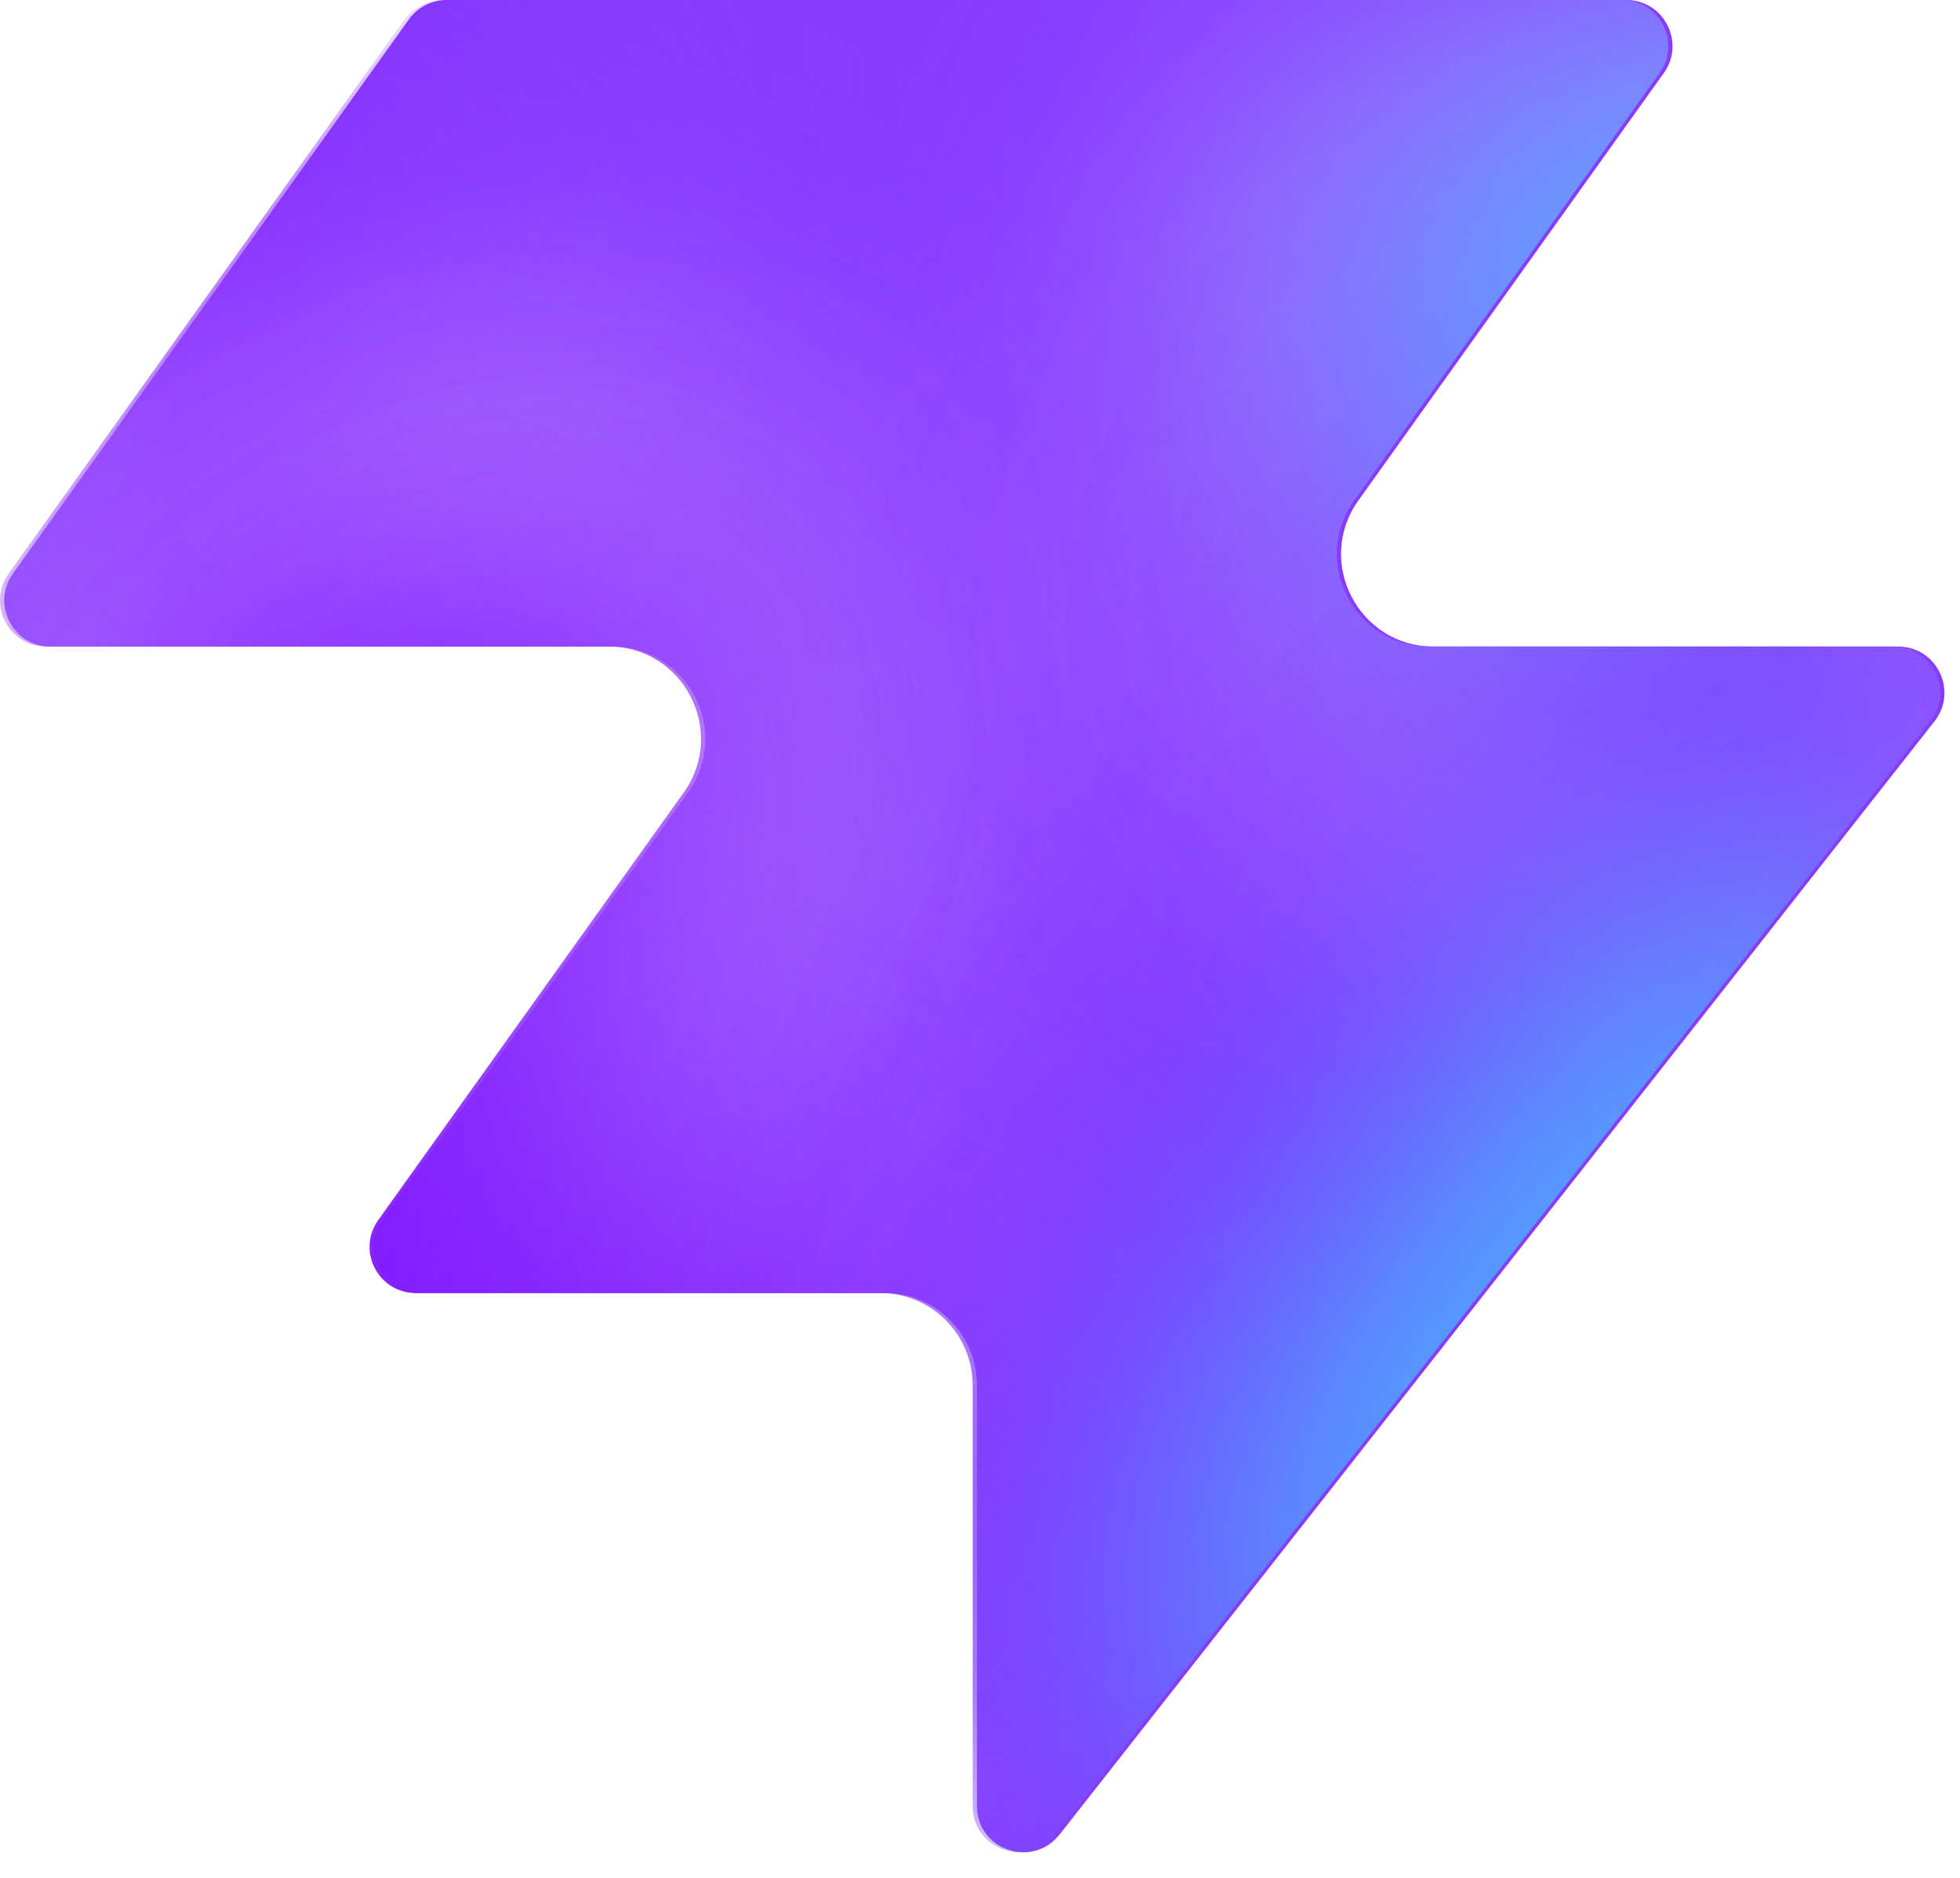
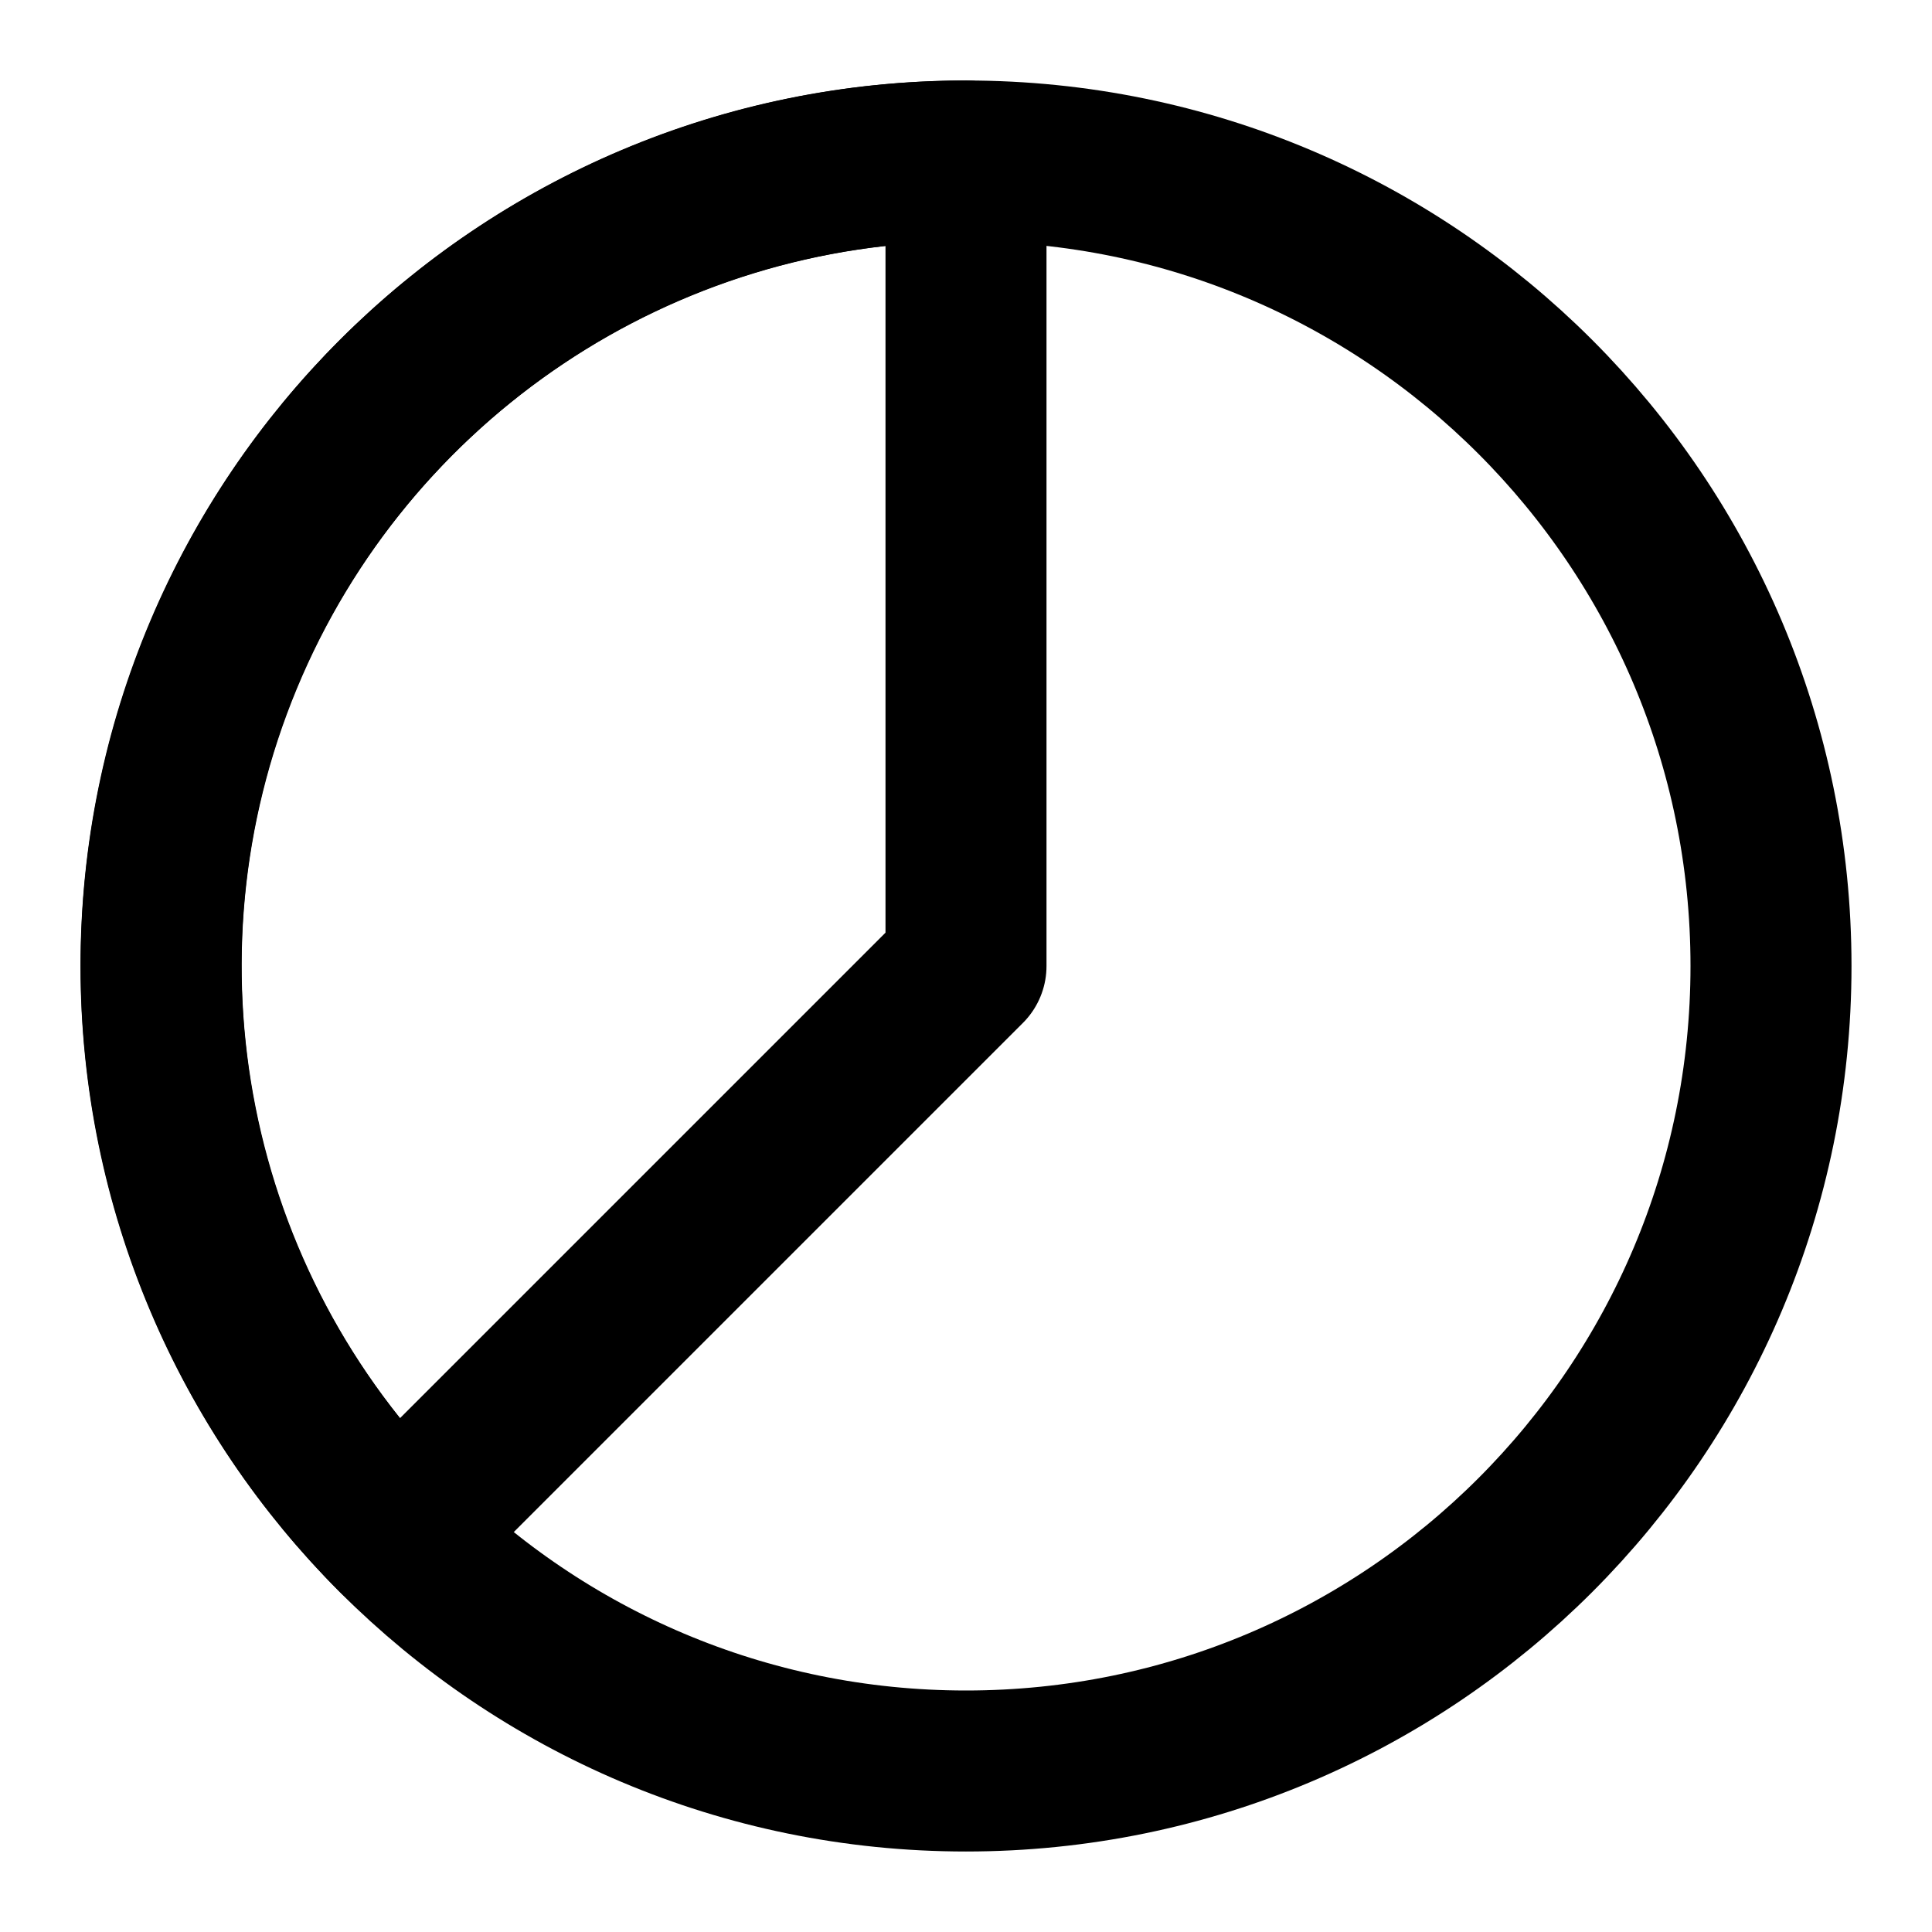
- <svg xmlns="http://www.w3.org/2000/svg" width="48" height="46" fill="none" viewBox="0 0 48 46">
-   <path fill="#863bff" d="M25.946 44.938c-.664.845-2.021.375-2.021-.698V33.937a2.26 2.26 0 0 0-2.262-2.262H10.287c-.92 0-1.456-1.04-.92-1.788l7.48-10.471c1.07-1.497 0-3.578-1.842-3.578H1.237c-.92 0-1.456-1.04-.92-1.788L10.013.474c.214-.297.556-.474.92-.474h28.894c.92 0 1.456 1.04.92 1.788l-7.48 10.471c-1.07 1.498 0 3.579 1.842 3.579h11.377c.943 0 1.473 1.088.89 1.83L25.947 44.94z" style="fill:#863bff;fill:color(display-p3 .525 .23 1);fill-opacity:1" />
-   <mask id="a" width="48" height="46" x="0" y="0" maskUnits="userSpaceOnUse" style="mask-type:alpha">
-     <path fill="#000" d="M25.842 44.938c-.664.844-2.021.375-2.021-.698V33.937a2.26 2.26 0 0 0-2.262-2.262H10.183c-.92 0-1.456-1.04-.92-1.788l7.48-10.471c1.07-1.498 0-3.579-1.842-3.579H1.133c-.92 0-1.456-1.04-.92-1.787L9.91.473c.214-.297.556-.474.92-.474h28.894c.92 0 1.456 1.04.92 1.788l-7.48 10.471c-1.07 1.498 0 3.578 1.842 3.578h11.377c.943 0 1.473 1.088.89 1.832L25.843 44.94z" style="fill:#000;fill-opacity:1" />
-   </mask>
-   <g mask="url(#a)">
-     <g filter="url(#b)">
-       <ellipse cx="5.508" cy="14.704" fill="#ede6ff" rx="5.508" ry="14.704" style="fill:#ede6ff;fill:color(display-p3 .927 .903 1);fill-opacity:1" transform="matrix(.00324 1 1 -.00324 -4.47 31.516)" />
-     </g>
-     <g filter="url(#c)">
-       <ellipse cx="10.399" cy="29.851" fill="#ede6ff" rx="10.399" ry="29.851" style="fill:#ede6ff;fill:color(display-p3 .927 .903 1);fill-opacity:1" transform="matrix(.00324 1 1 -.00324 -39.328 7.883)" />
-     </g>
-     <g filter="url(#d)">
-       <ellipse cx="5.508" cy="30.487" fill="#7e14ff" rx="5.508" ry="30.487" style="fill:#7e14ff;fill:color(display-p3 .492 .077 1);fill-opacity:1" transform="rotate(89.814 -25.913 -14.639)scale(1 -1)" />
-     </g>
-     <g filter="url(#e)">
-       <ellipse cx="5.508" cy="30.599" fill="#7e14ff" rx="5.508" ry="30.599" style="fill:#7e14ff;fill:color(display-p3 .492 .077 1);fill-opacity:1" transform="rotate(89.814 -32.644 -3.334)scale(1 -1)" />
-     </g>
-     <g filter="url(#f)">
-       <ellipse cx="5.508" cy="30.599" fill="#7e14ff" rx="5.508" ry="30.599" style="fill:#7e14ff;fill:color(display-p3 .492 .077 1);fill-opacity:1" transform="matrix(.00324 1 1 -.00324 -34.34 30.47)" />
-     </g>
-     <g filter="url(#g)">
-       <ellipse cx="14.072" cy="22.078" fill="#ede6ff" rx="14.072" ry="22.078" style="fill:#ede6ff;fill:color(display-p3 .927 .903 1);fill-opacity:1" transform="rotate(93.35 24.506 48.493)scale(-1 1)" />
-     </g>
-     <g filter="url(#h)">
-       <ellipse cx="3.47" cy="21.501" fill="#7e14ff" rx="3.47" ry="21.501" style="fill:#7e14ff;fill:color(display-p3 .492 .077 1);fill-opacity:1" transform="rotate(89.009 28.708 47.59)scale(-1 1)" />
-     </g>
-     <g filter="url(#i)">
-       <ellipse cx="3.47" cy="21.501" fill="#7e14ff" rx="3.47" ry="21.501" style="fill:#7e14ff;fill:color(display-p3 .492 .077 1);fill-opacity:1" transform="rotate(89.009 28.708 47.59)scale(-1 1)" />
-     </g>
-     <g filter="url(#j)">
-       <ellipse cx=".387" cy="8.972" fill="#7e14ff" rx="4.407" ry="29.108" style="fill:#7e14ff;fill:color(display-p3 .492 .077 1);fill-opacity:1" transform="rotate(39.51 .387 8.972)" />
-     </g>
-     <g filter="url(#k)">
-       <ellipse cx="47.523" cy="-6.092" fill="#7e14ff" rx="4.407" ry="29.108" style="fill:#7e14ff;fill:color(display-p3 .492 .077 1);fill-opacity:1" transform="rotate(37.892 47.523 -6.092)" />
-     </g>
-     <g filter="url(#l)">
-       <ellipse cx="41.412" cy="6.333" fill="#47bfff" rx="5.971" ry="9.665" style="fill:#47bfff;fill:color(display-p3 .28 .748 1);fill-opacity:1" transform="rotate(37.892 41.412 6.333)" />
-     </g>
-     <g filter="url(#m)">
-       <ellipse cx="-1.879" cy="38.332" fill="#7e14ff" rx="4.407" ry="29.108" style="fill:#7e14ff;fill:color(display-p3 .492 .077 1);fill-opacity:1" transform="rotate(37.892 -1.88 38.332)" />
-     </g>
-     <g filter="url(#n)">
-       <ellipse cx="-1.879" cy="38.332" fill="#7e14ff" rx="4.407" ry="29.108" style="fill:#7e14ff;fill:color(display-p3 .492 .077 1);fill-opacity:1" transform="rotate(37.892 -1.88 38.332)" />
-     </g>
-     <g filter="url(#o)">
-       <ellipse cx="35.651" cy="29.907" fill="#7e14ff" rx="4.407" ry="29.108" style="fill:#7e14ff;fill:color(display-p3 .492 .077 1);fill-opacity:1" transform="rotate(37.892 35.651 29.907)" />
-     </g>
-     <g filter="url(#p)">
-       <ellipse cx="38.418" cy="32.4" fill="#47bfff" rx="5.971" ry="15.297" style="fill:#47bfff;fill:color(display-p3 .28 .748 1);fill-opacity:1" transform="rotate(37.892 38.418 32.4)" />
-     </g>
-   </g>
-   <defs>
-     <filter id="b" width="60.045" height="41.654" x="-19.77" y="16.149" color-interpolation-filters="sRGB" filterUnits="userSpaceOnUse">
-       <feFlood flood-opacity="0" result="BackgroundImageFix" />
-       <feBlend in="SourceGraphic" in2="BackgroundImageFix" result="shape" />
-       <feGaussianBlur result="effect1_foregroundBlur_2002_17158" stdDeviation="7.659" />
-     </filter>
-     <filter id="c" width="90.34" height="51.437" x="-54.613" y="-7.533" color-interpolation-filters="sRGB" filterUnits="userSpaceOnUse">
-       <feFlood flood-opacity="0" result="BackgroundImageFix" />
-       <feBlend in="SourceGraphic" in2="BackgroundImageFix" result="shape" />
-       <feGaussianBlur result="effect1_foregroundBlur_2002_17158" stdDeviation="7.659" />
-     </filter>
-     <filter id="d" width="79.355" height="29.4" x="-49.64" y="2.03" color-interpolation-filters="sRGB" filterUnits="userSpaceOnUse">
-       <feFlood flood-opacity="0" result="BackgroundImageFix" />
-       <feBlend in="SourceGraphic" in2="BackgroundImageFix" result="shape" />
-       <feGaussianBlur result="effect1_foregroundBlur_2002_17158" stdDeviation="4.596" />
-     </filter>
-     <filter id="e" width="79.579" height="29.4" x="-45.045" y="20.029" color-interpolation-filters="sRGB" filterUnits="userSpaceOnUse">
-       <feFlood flood-opacity="0" result="BackgroundImageFix" />
-       <feBlend in="SourceGraphic" in2="BackgroundImageFix" result="shape" />
-       <feGaussianBlur result="effect1_foregroundBlur_2002_17158" stdDeviation="4.596" />
-     </filter>
-     <filter id="f" width="79.579" height="29.4" x="-43.513" y="21.178" color-interpolation-filters="sRGB" filterUnits="userSpaceOnUse">
-       <feFlood flood-opacity="0" result="BackgroundImageFix" />
-       <feBlend in="SourceGraphic" in2="BackgroundImageFix" result="shape" />
-       <feGaussianBlur result="effect1_foregroundBlur_2002_17158" stdDeviation="4.596" />
-     </filter>
-     <filter id="g" width="74.749" height="58.852" x="15.756" y="-17.901" color-interpolation-filters="sRGB" filterUnits="userSpaceOnUse">
-       <feFlood flood-opacity="0" result="BackgroundImageFix" />
-       <feBlend in="SourceGraphic" in2="BackgroundImageFix" result="shape" />
-       <feGaussianBlur result="effect1_foregroundBlur_2002_17158" stdDeviation="7.659" />
-     </filter>
-     <filter id="h" width="61.377" height="25.362" x="23.548" y="2.284" color-interpolation-filters="sRGB" filterUnits="userSpaceOnUse">
-       <feFlood flood-opacity="0" result="BackgroundImageFix" />
-       <feBlend in="SourceGraphic" in2="BackgroundImageFix" result="shape" />
-       <feGaussianBlur result="effect1_foregroundBlur_2002_17158" stdDeviation="4.596" />
-     </filter>
-     <filter id="i" width="61.377" height="25.362" x="23.548" y="2.284" color-interpolation-filters="sRGB" filterUnits="userSpaceOnUse">
-       <feFlood flood-opacity="0" result="BackgroundImageFix" />
-       <feBlend in="SourceGraphic" in2="BackgroundImageFix" result="shape" />
-       <feGaussianBlur result="effect1_foregroundBlur_2002_17158" stdDeviation="4.596" />
-     </filter>
-     <filter id="j" width="56.045" height="63.649" x="-27.636" y="-22.853" color-interpolation-filters="sRGB" filterUnits="userSpaceOnUse">
-       <feFlood flood-opacity="0" result="BackgroundImageFix" />
-       <feBlend in="SourceGraphic" in2="BackgroundImageFix" result="shape" />
-       <feGaussianBlur result="effect1_foregroundBlur_2002_17158" stdDeviation="4.596" />
-     </filter>
-     <filter id="k" width="54.814" height="64.646" x="20.116" y="-38.415" color-interpolation-filters="sRGB" filterUnits="userSpaceOnUse">
-       <feFlood flood-opacity="0" result="BackgroundImageFix" />
-       <feBlend in="SourceGraphic" in2="BackgroundImageFix" result="shape" />
-       <feGaussianBlur result="effect1_foregroundBlur_2002_17158" stdDeviation="4.596" />
-     </filter>
-     <filter id="l" width="33.541" height="35.313" x="24.641" y="-11.323" color-interpolation-filters="sRGB" filterUnits="userSpaceOnUse">
-       <feFlood flood-opacity="0" result="BackgroundImageFix" />
-       <feBlend in="SourceGraphic" in2="BackgroundImageFix" result="shape" />
-       <feGaussianBlur result="effect1_foregroundBlur_2002_17158" stdDeviation="4.596" />
-     </filter>
-     <filter id="m" width="54.814" height="64.646" x="-29.286" y="6.009" color-interpolation-filters="sRGB" filterUnits="userSpaceOnUse">
-       <feFlood flood-opacity="0" result="BackgroundImageFix" />
-       <feBlend in="SourceGraphic" in2="BackgroundImageFix" result="shape" />
-       <feGaussianBlur result="effect1_foregroundBlur_2002_17158" stdDeviation="4.596" />
-     </filter>
-     <filter id="n" width="54.814" height="64.646" x="-29.286" y="6.009" color-interpolation-filters="sRGB" filterUnits="userSpaceOnUse">
-       <feFlood flood-opacity="0" result="BackgroundImageFix" />
-       <feBlend in="SourceGraphic" in2="BackgroundImageFix" result="shape" />
-       <feGaussianBlur result="effect1_foregroundBlur_2002_17158" stdDeviation="4.596" />
-     </filter>
-     <filter id="o" width="54.814" height="64.646" x="8.244" y="-2.416" color-interpolation-filters="sRGB" filterUnits="userSpaceOnUse">
-       <feFlood flood-opacity="0" result="BackgroundImageFix" />
-       <feBlend in="SourceGraphic" in2="BackgroundImageFix" result="shape" />
-       <feGaussianBlur result="effect1_foregroundBlur_2002_17158" stdDeviation="4.596" />
-     </filter>
-     <filter id="p" width="39.409" height="43.623" x="18.713" y="10.588" color-interpolation-filters="sRGB" filterUnits="userSpaceOnUse">
-       <feFlood flood-opacity="0" result="BackgroundImageFix" />
-       <feBlend in="SourceGraphic" in2="BackgroundImageFix" result="shape" />
-       <feGaussianBlur result="effect1_foregroundBlur_2002_17158" stdDeviation="4.596" />
-     </filter>
-   </defs>
+ <svg xmlns="http://www.w3.org/2000/svg" viewBox="0 0 24 24" fill="none" stroke="currentColor" stroke-width="2" stroke-linecap="round" stroke-linejoin="round">
+   <circle cx="12" cy="12" r="10" />
+   <path d="M12 2a10 10 0 0 0-7.07 17.07L12 12V2z" />
</svg>
